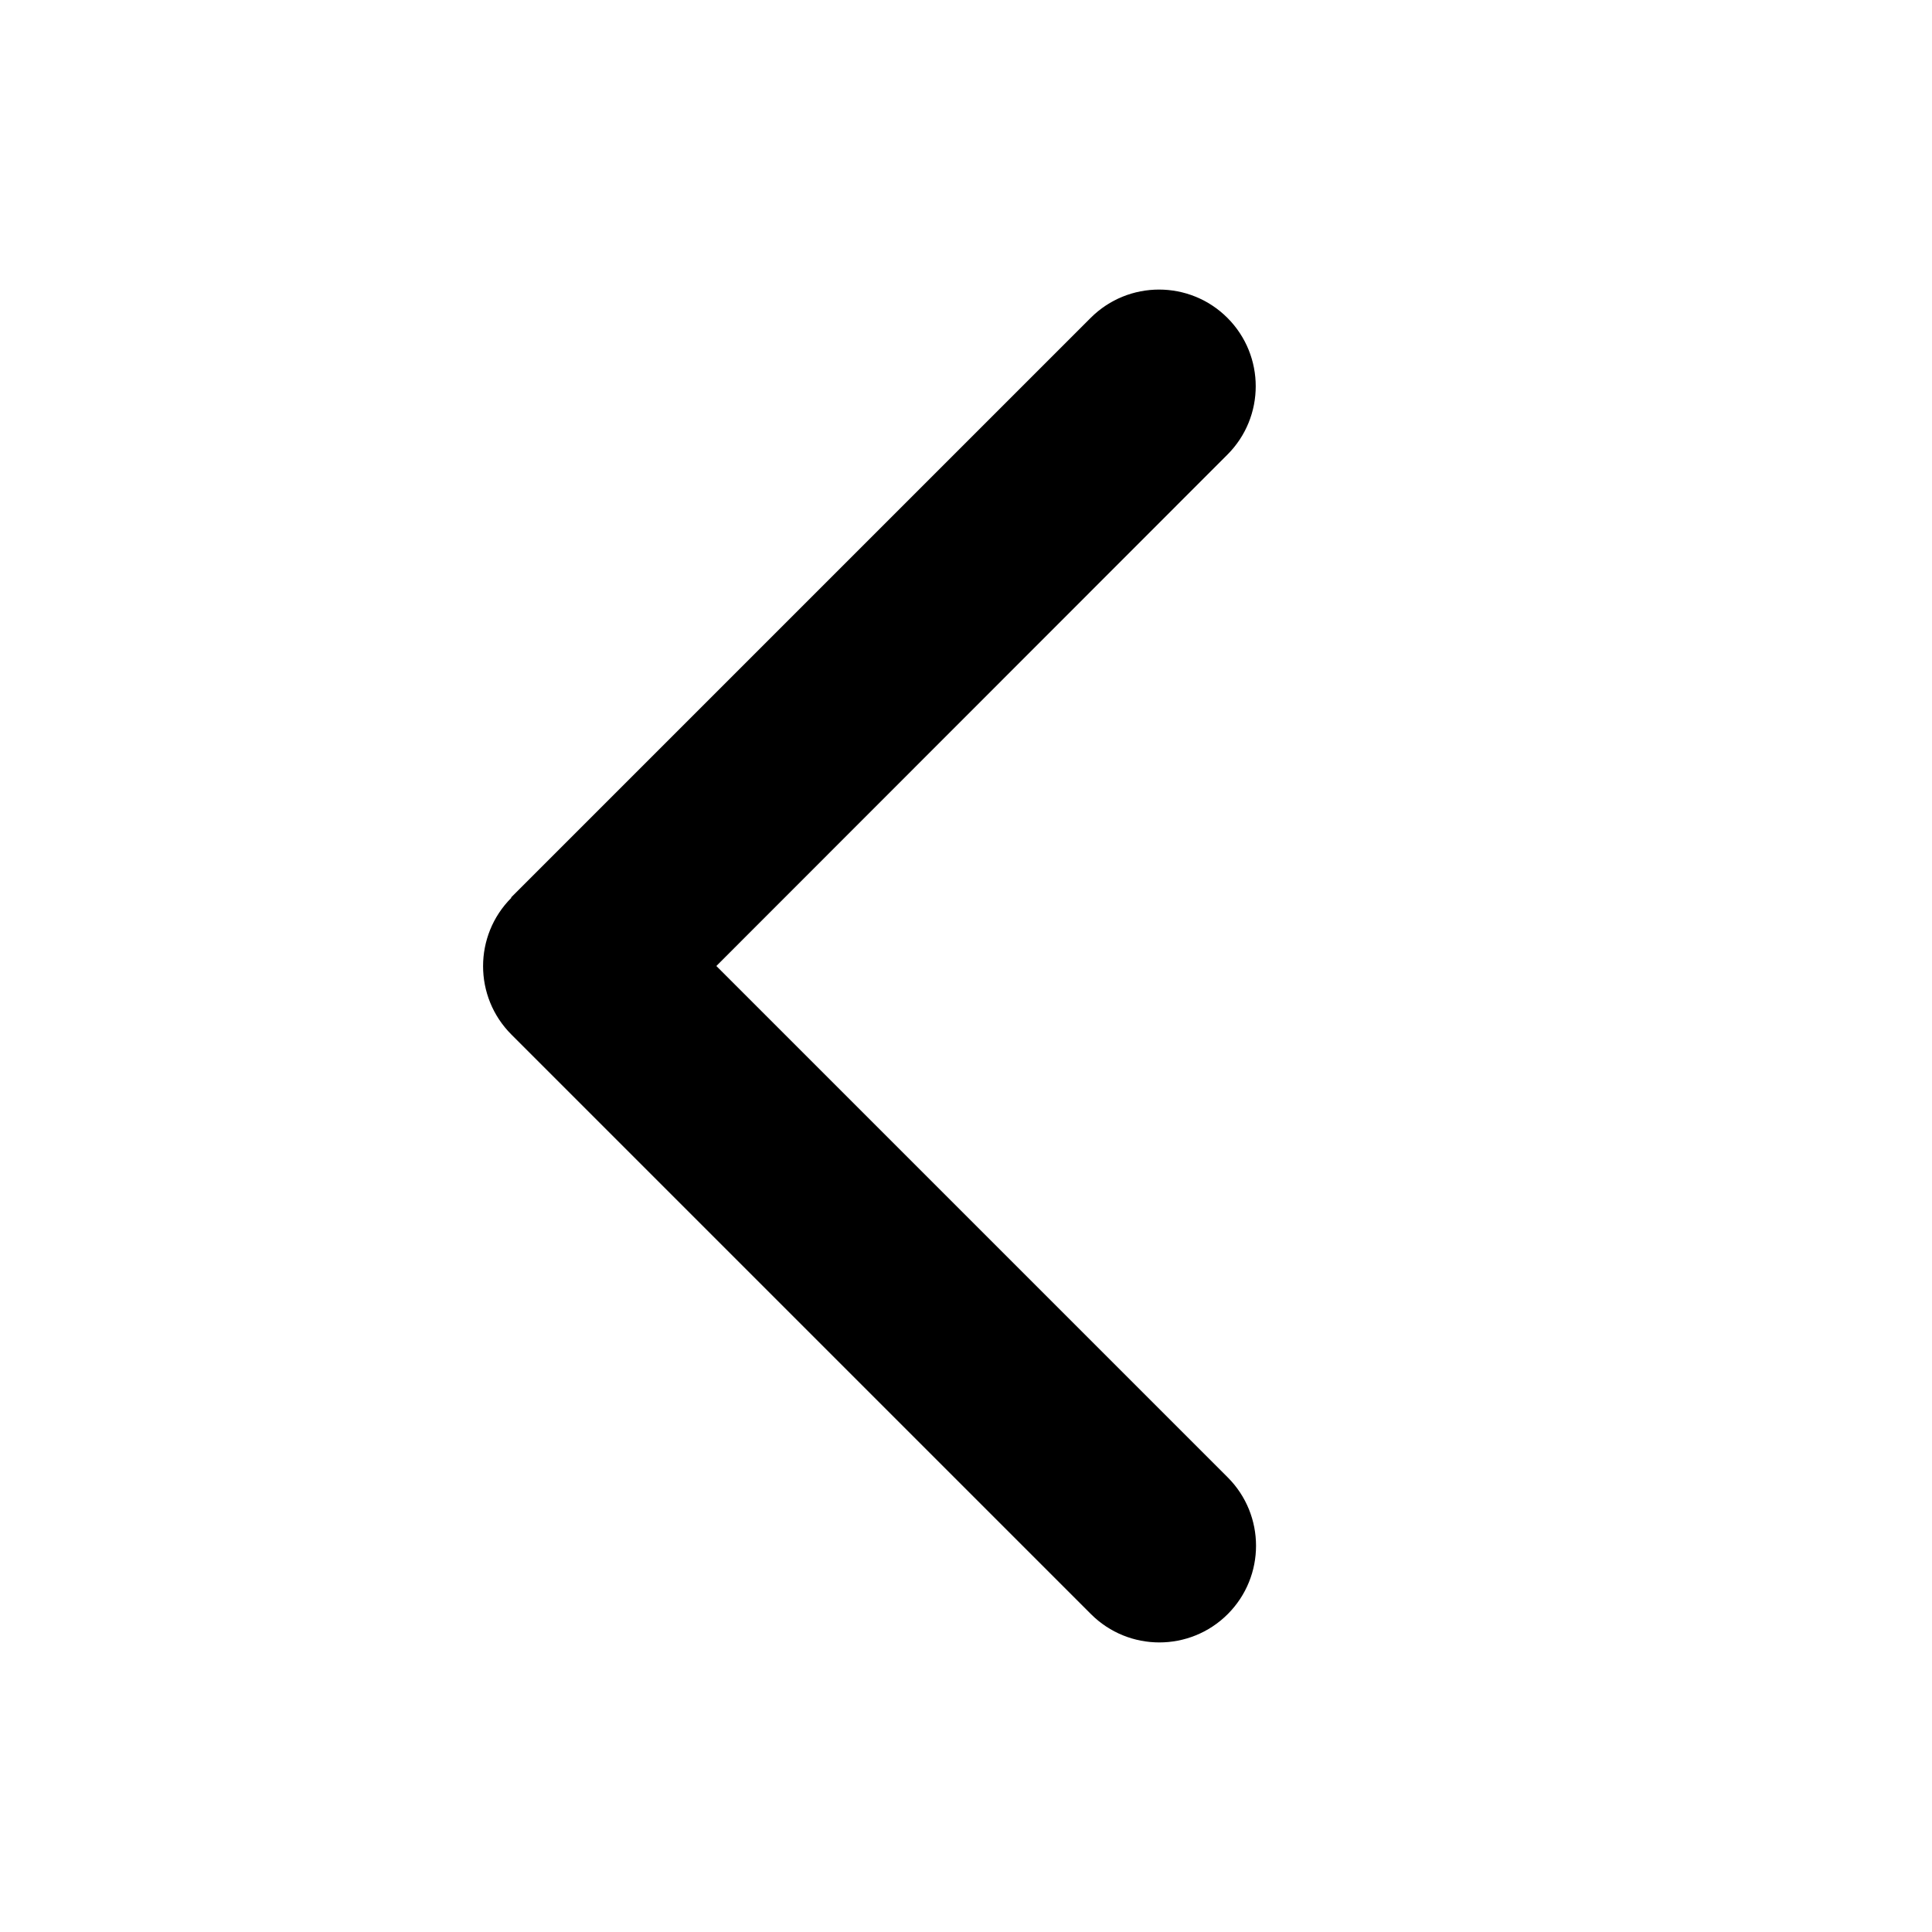
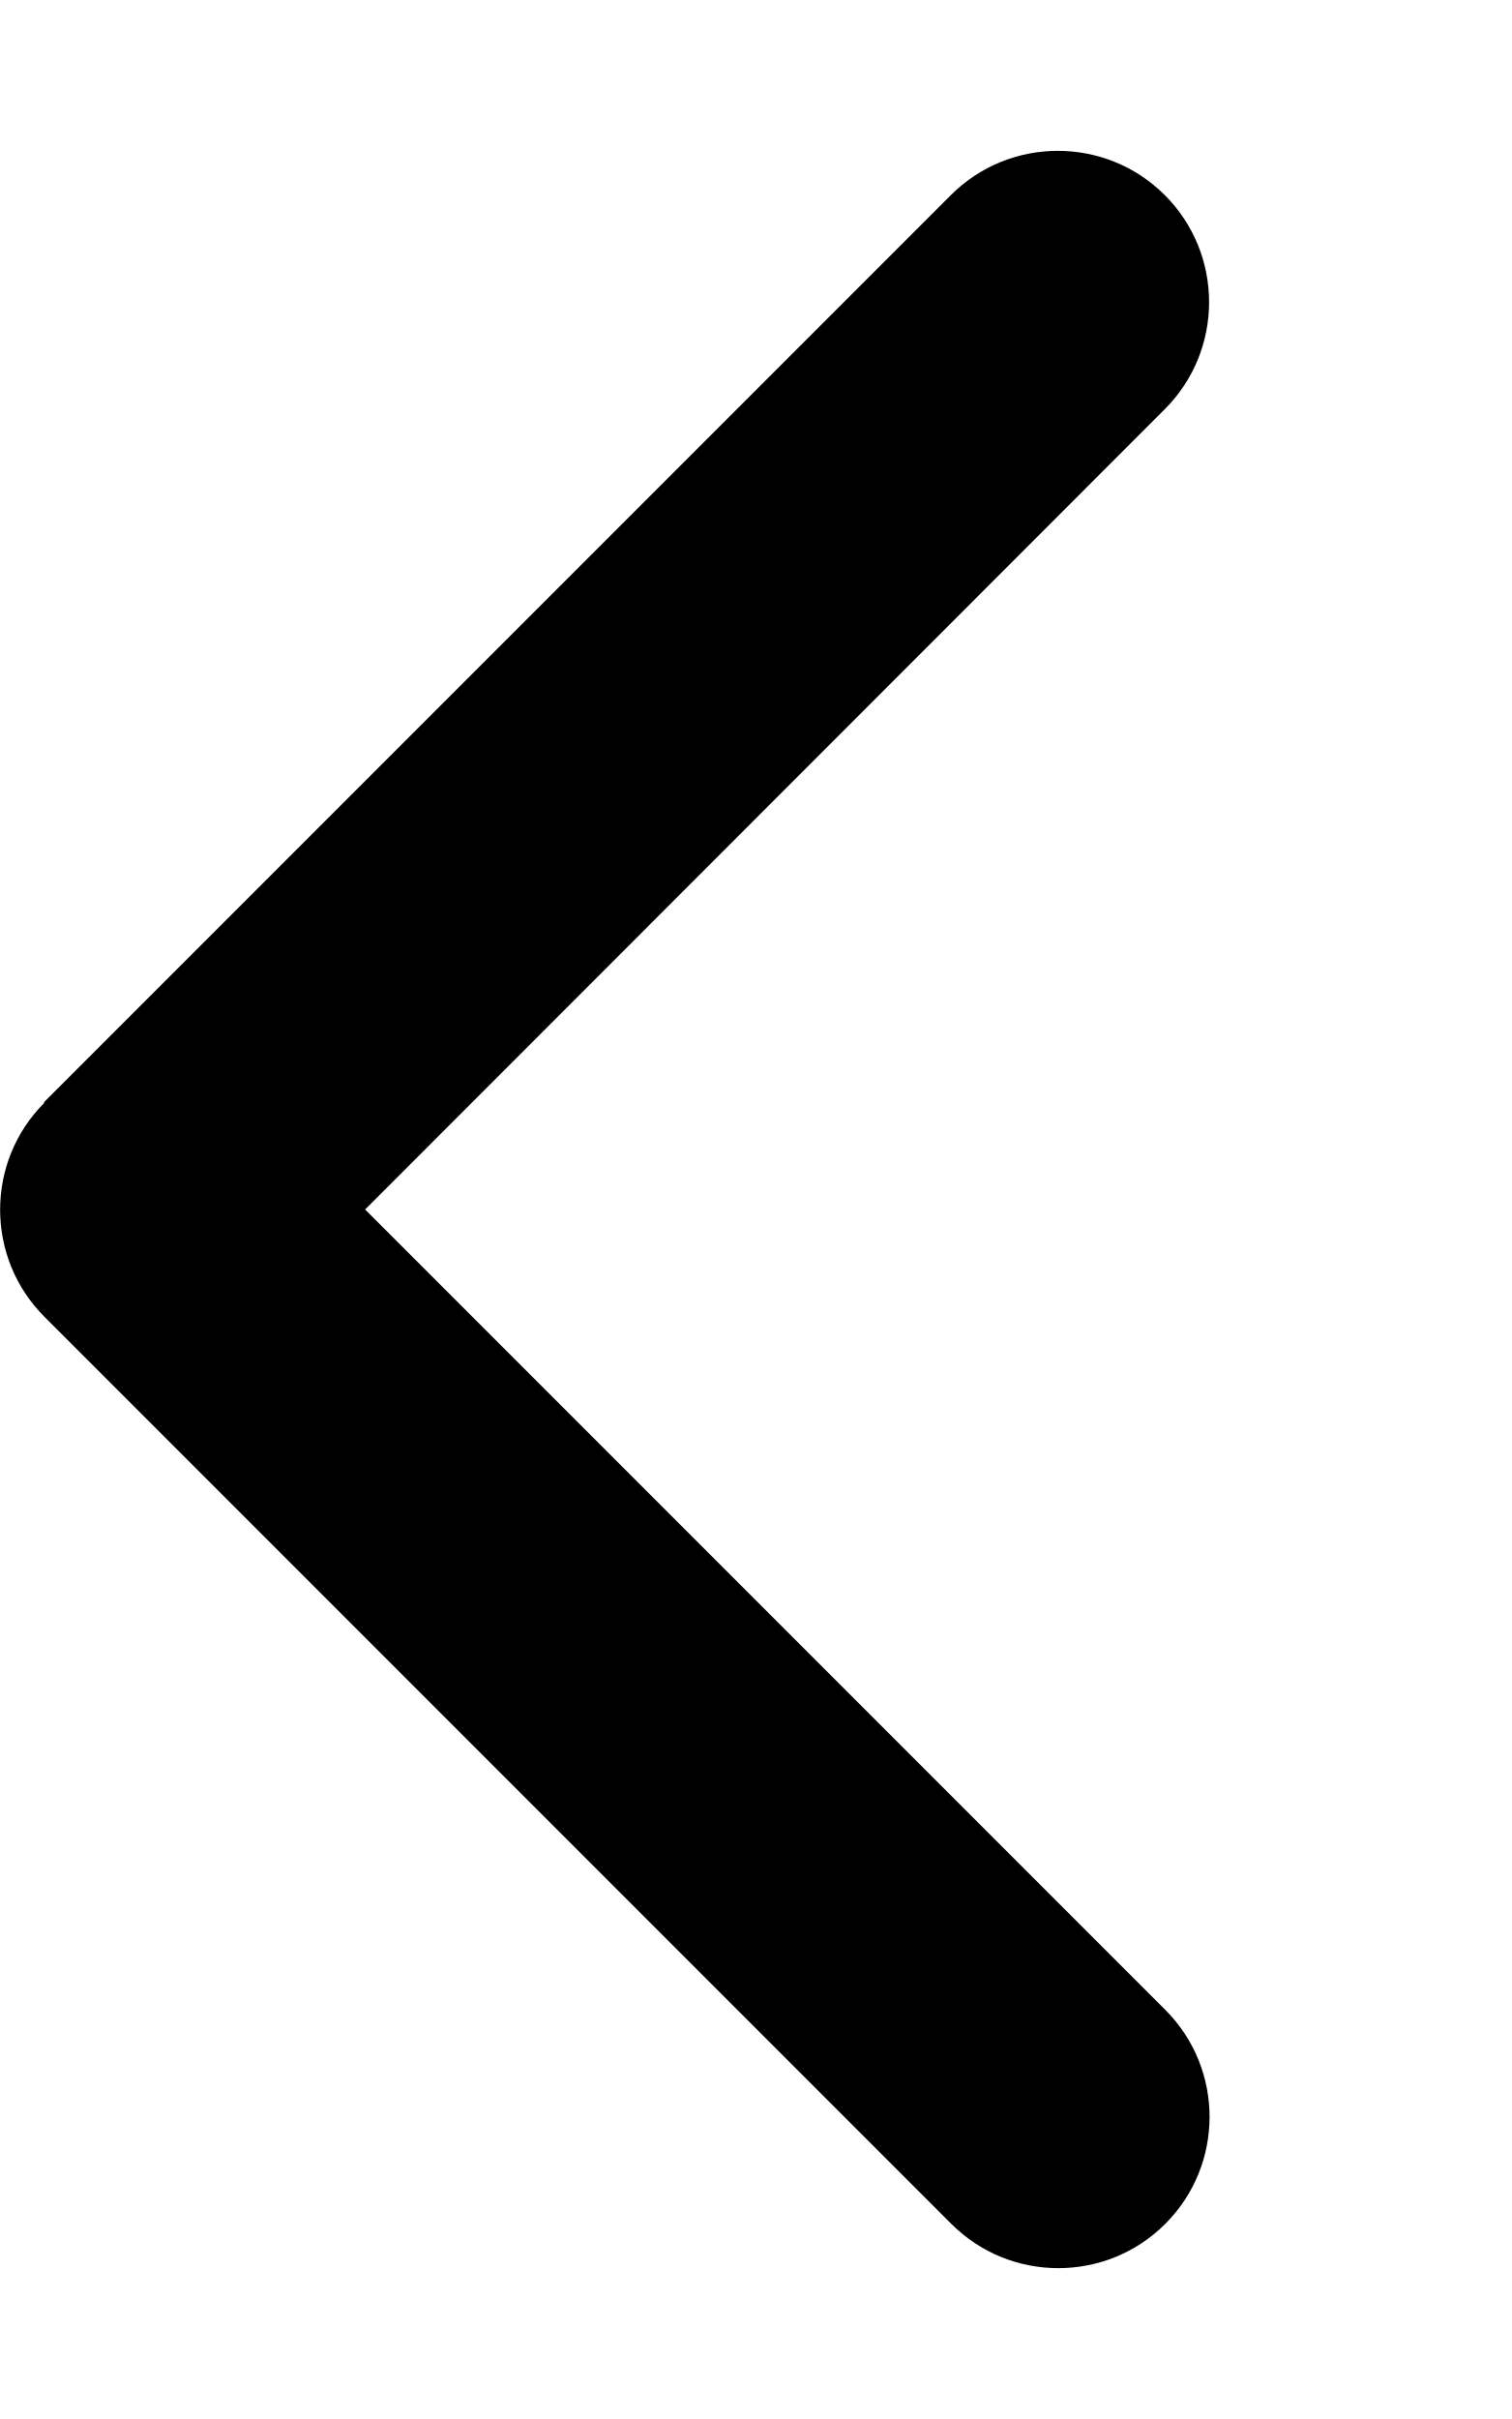
- <svg xmlns="http://www.w3.org/2000/svg" height="100%" width="100%" viewBox="0 0 640 640" fill="none">
-   <path d="M169.4 297.4C156.9 309.9 156.9 330.2 169.4 342.7L361.4 534.7C373.9 547.2 394.2 547.2 406.7 534.7C419.2 522.2 419.2 501.9 406.7 489.4L237.3 320L406.6 150.6C419.1 138.1 419.1 117.8 406.6 105.3C394.1 92.8 373.8 92.8 361.3 105.3L169.3 297.3z" fill="currentColor" />
+ <svg xmlns="http://www.w3.org/2000/svg" height="100%" width="100%" viewBox="0 0 320 512" fill="none">
+   <path d="M9.4 233.4c-12.5 12.5-12.5 32.8 0 45.3l192 192c12.5 12.5 32.8 12.5 45.3 0s12.5-32.8 0-45.3L77.3 256 246.6 86.6c12.5-12.5 12.5-32.8 0-45.3s-32.8-12.5-45.3 0l-192 192z" fill="currentColor" />
</svg>
